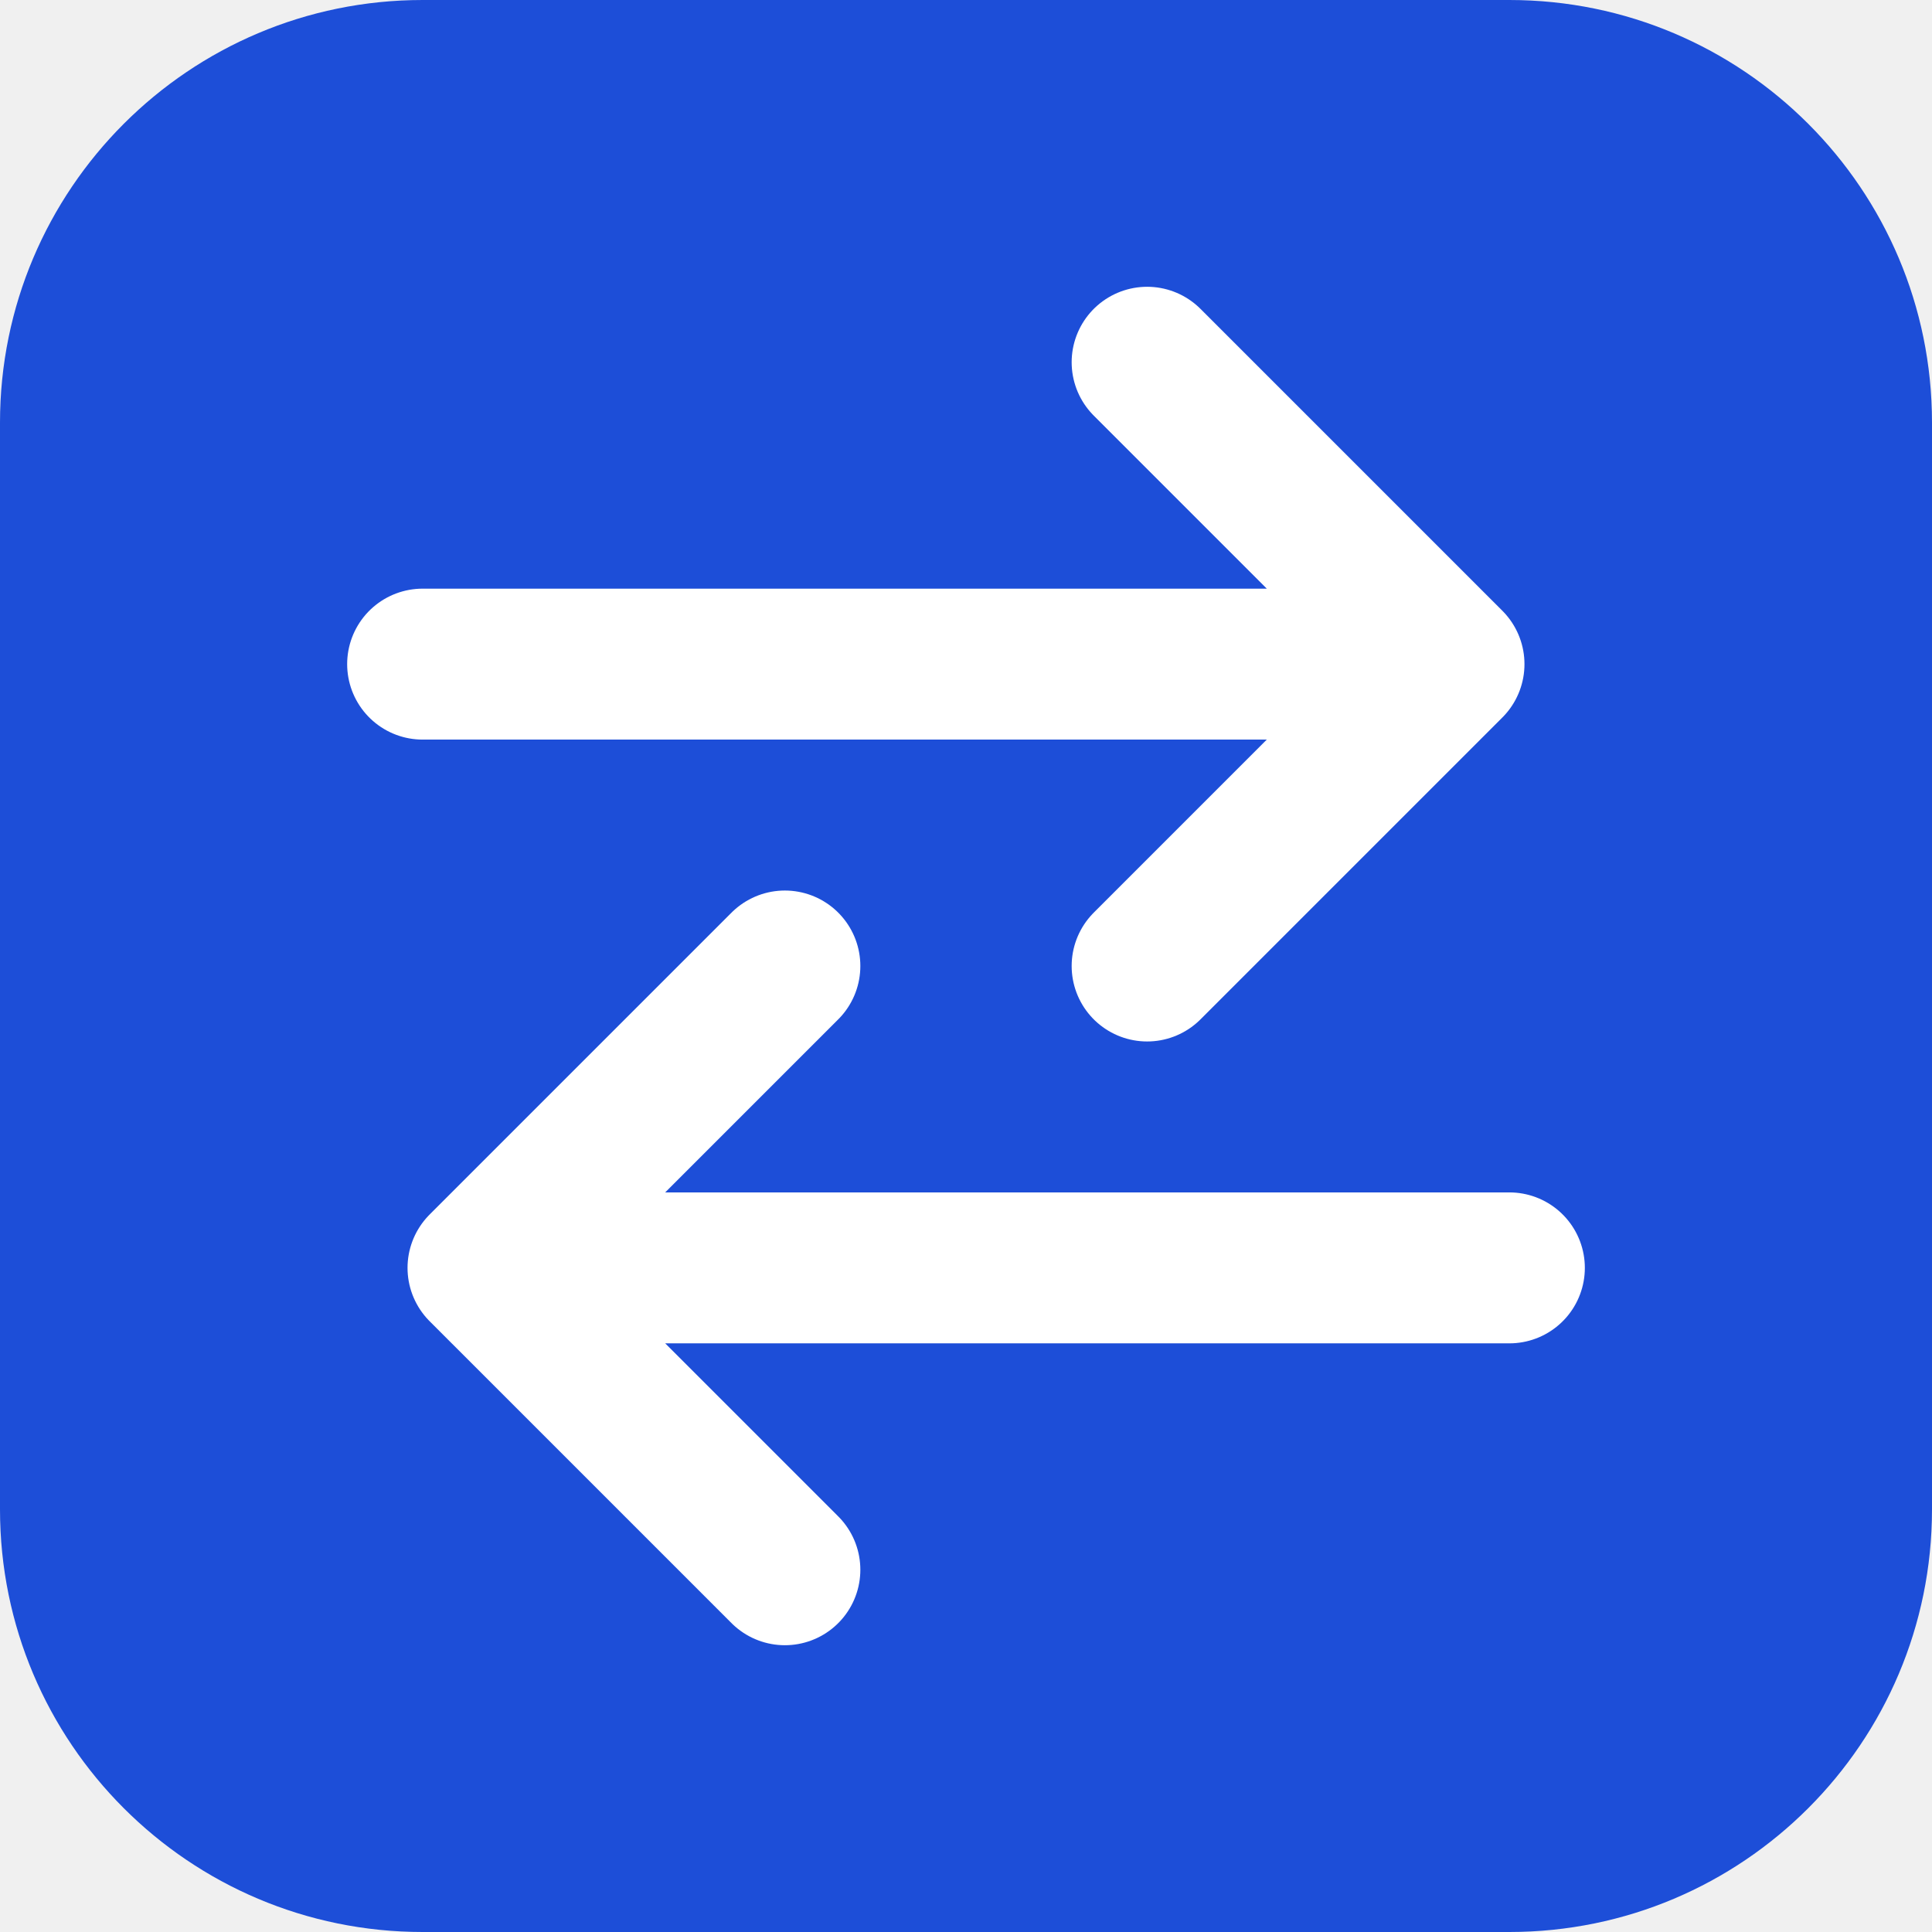
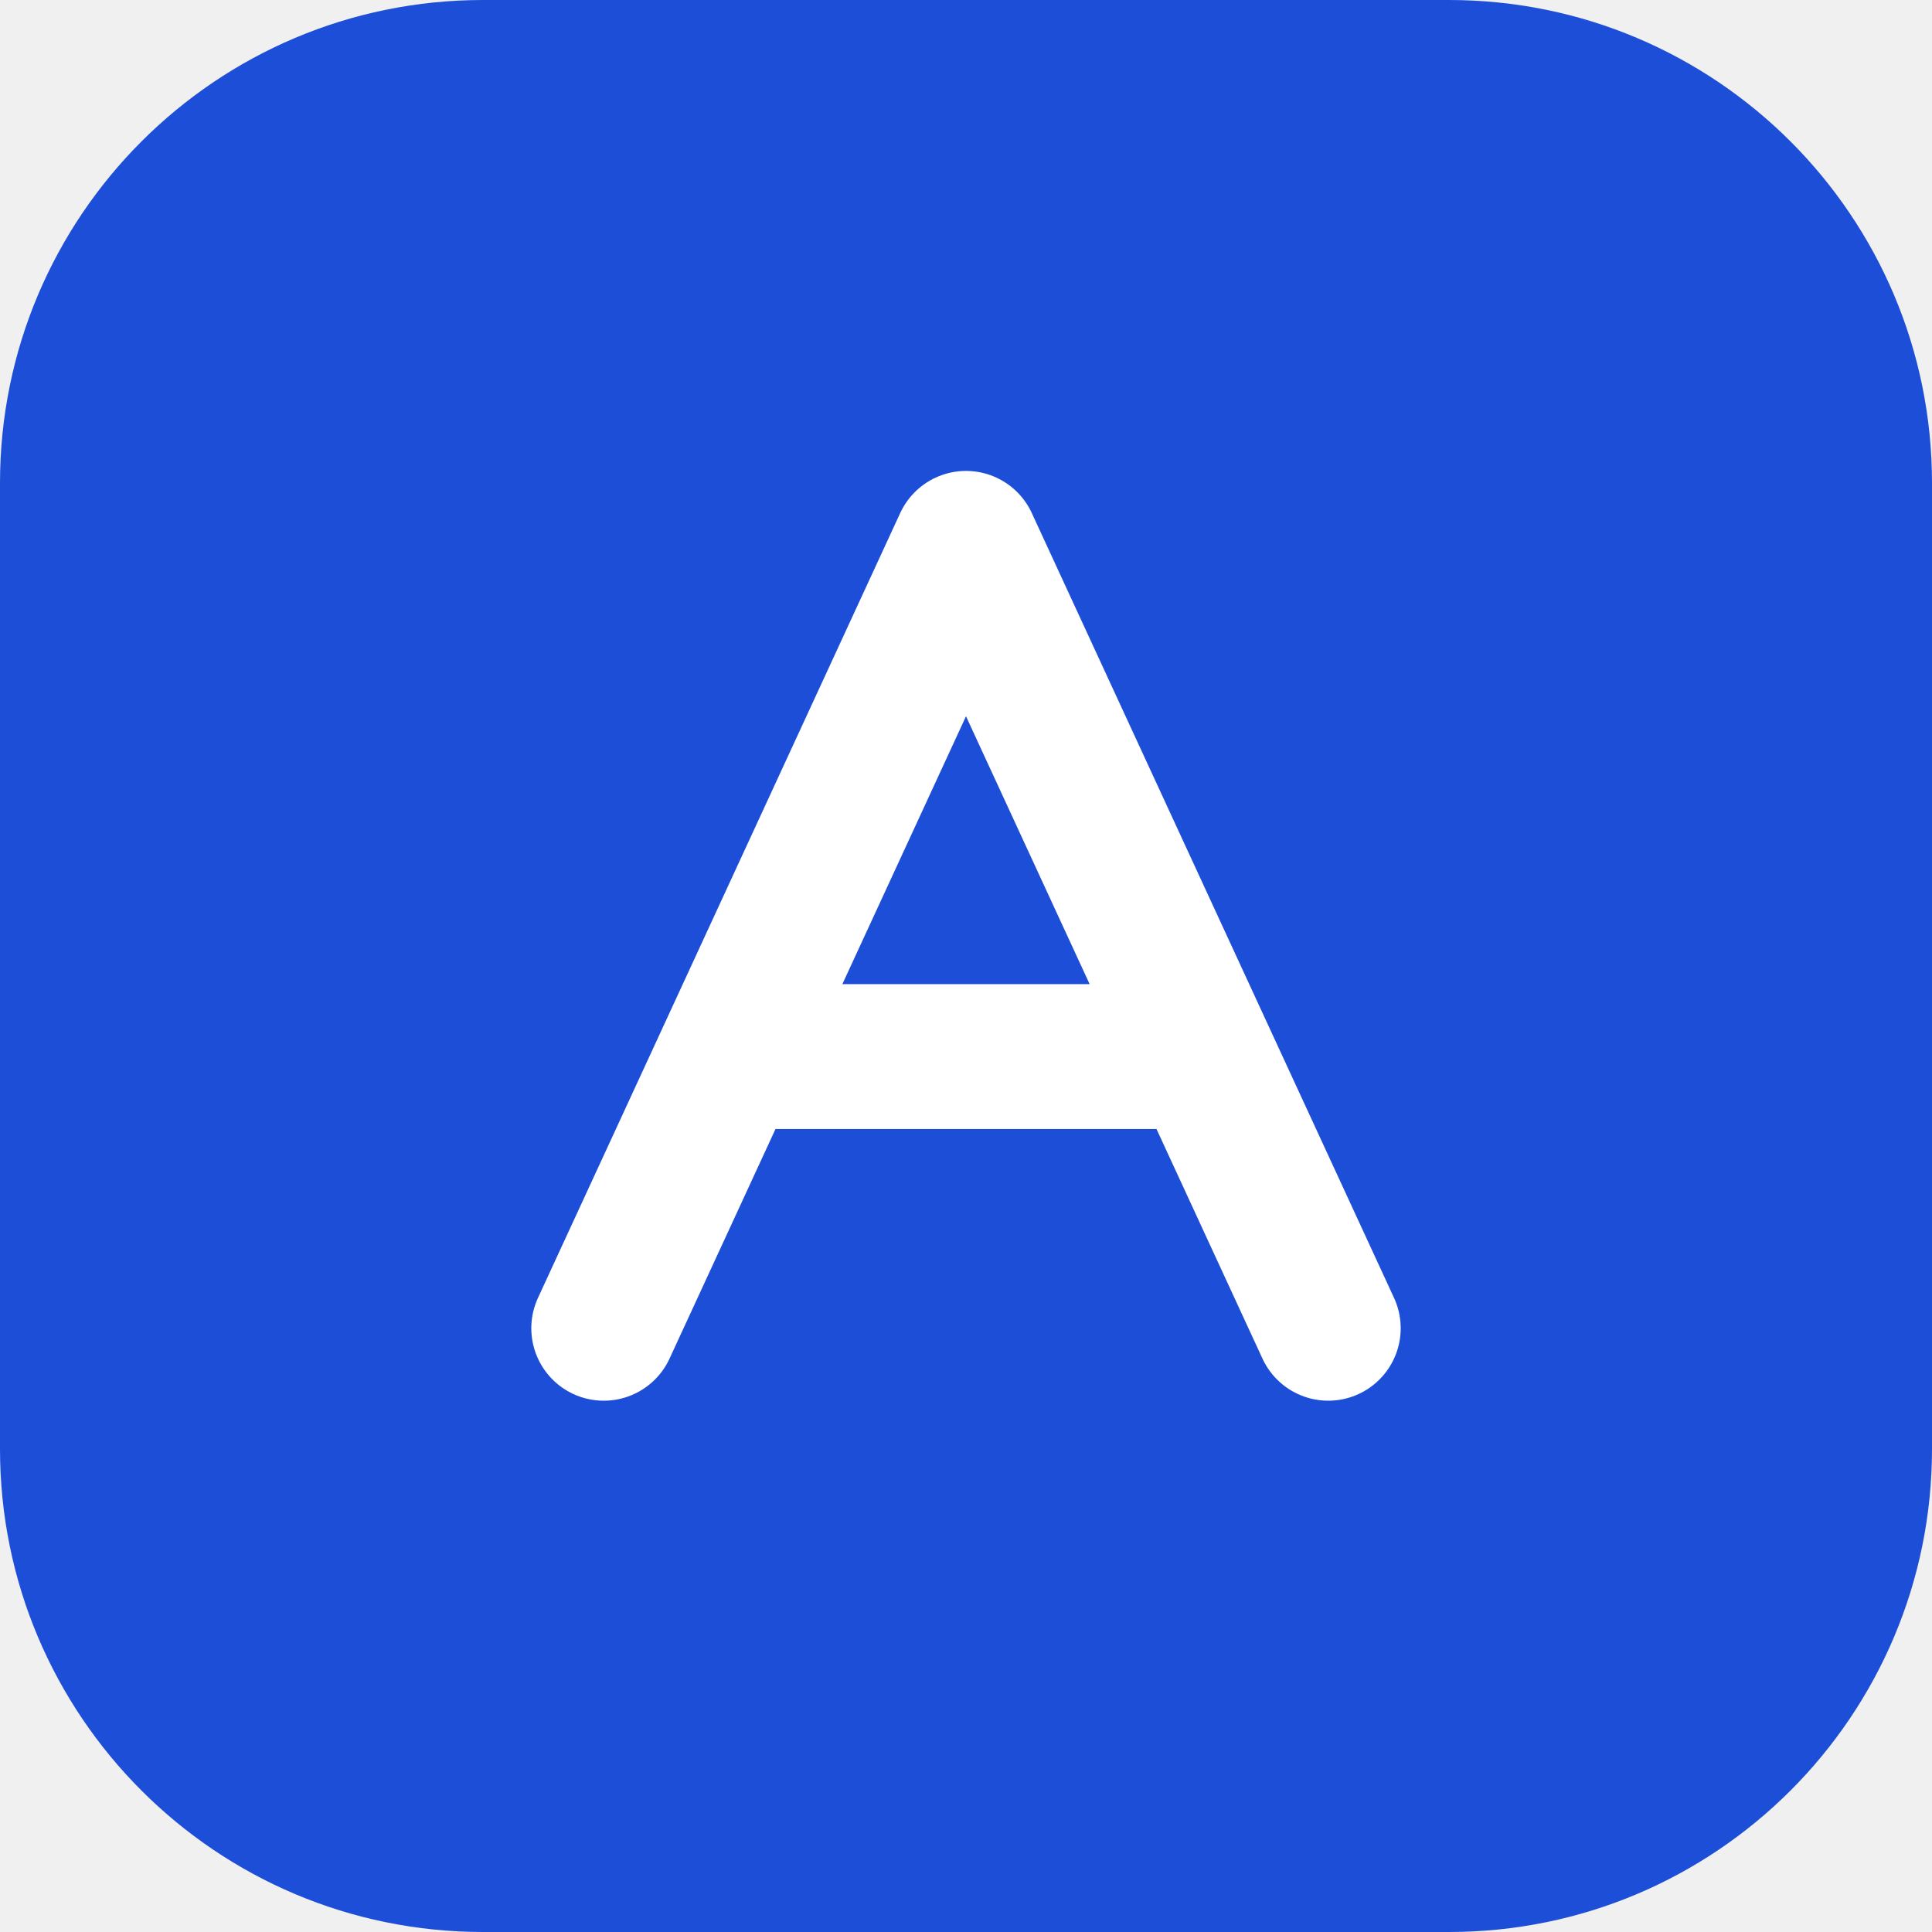
<svg xmlns="http://www.w3.org/2000/svg" viewBox="0 0 32 32">
-   <rect width="32" height="32" rx="7" fill="#1d4ed8" />
-   <path d="M7 11h17M19 6l5 5-5 5M25 21H8M13 16l-5 5 5 5" fill="none" stroke="#ffffff" stroke-width="2.5" stroke-linecap="round" stroke-linejoin="round" />
+   <rect width="32" height="32" rx="8" fill="#1d4ed8" />
+   <path d="M10 22 16 9l6 13M12.6 17.5h6.8" fill="none" stroke="#ffffff" stroke-width="2.4" stroke-linecap="round" stroke-linejoin="round" />
</svg>
